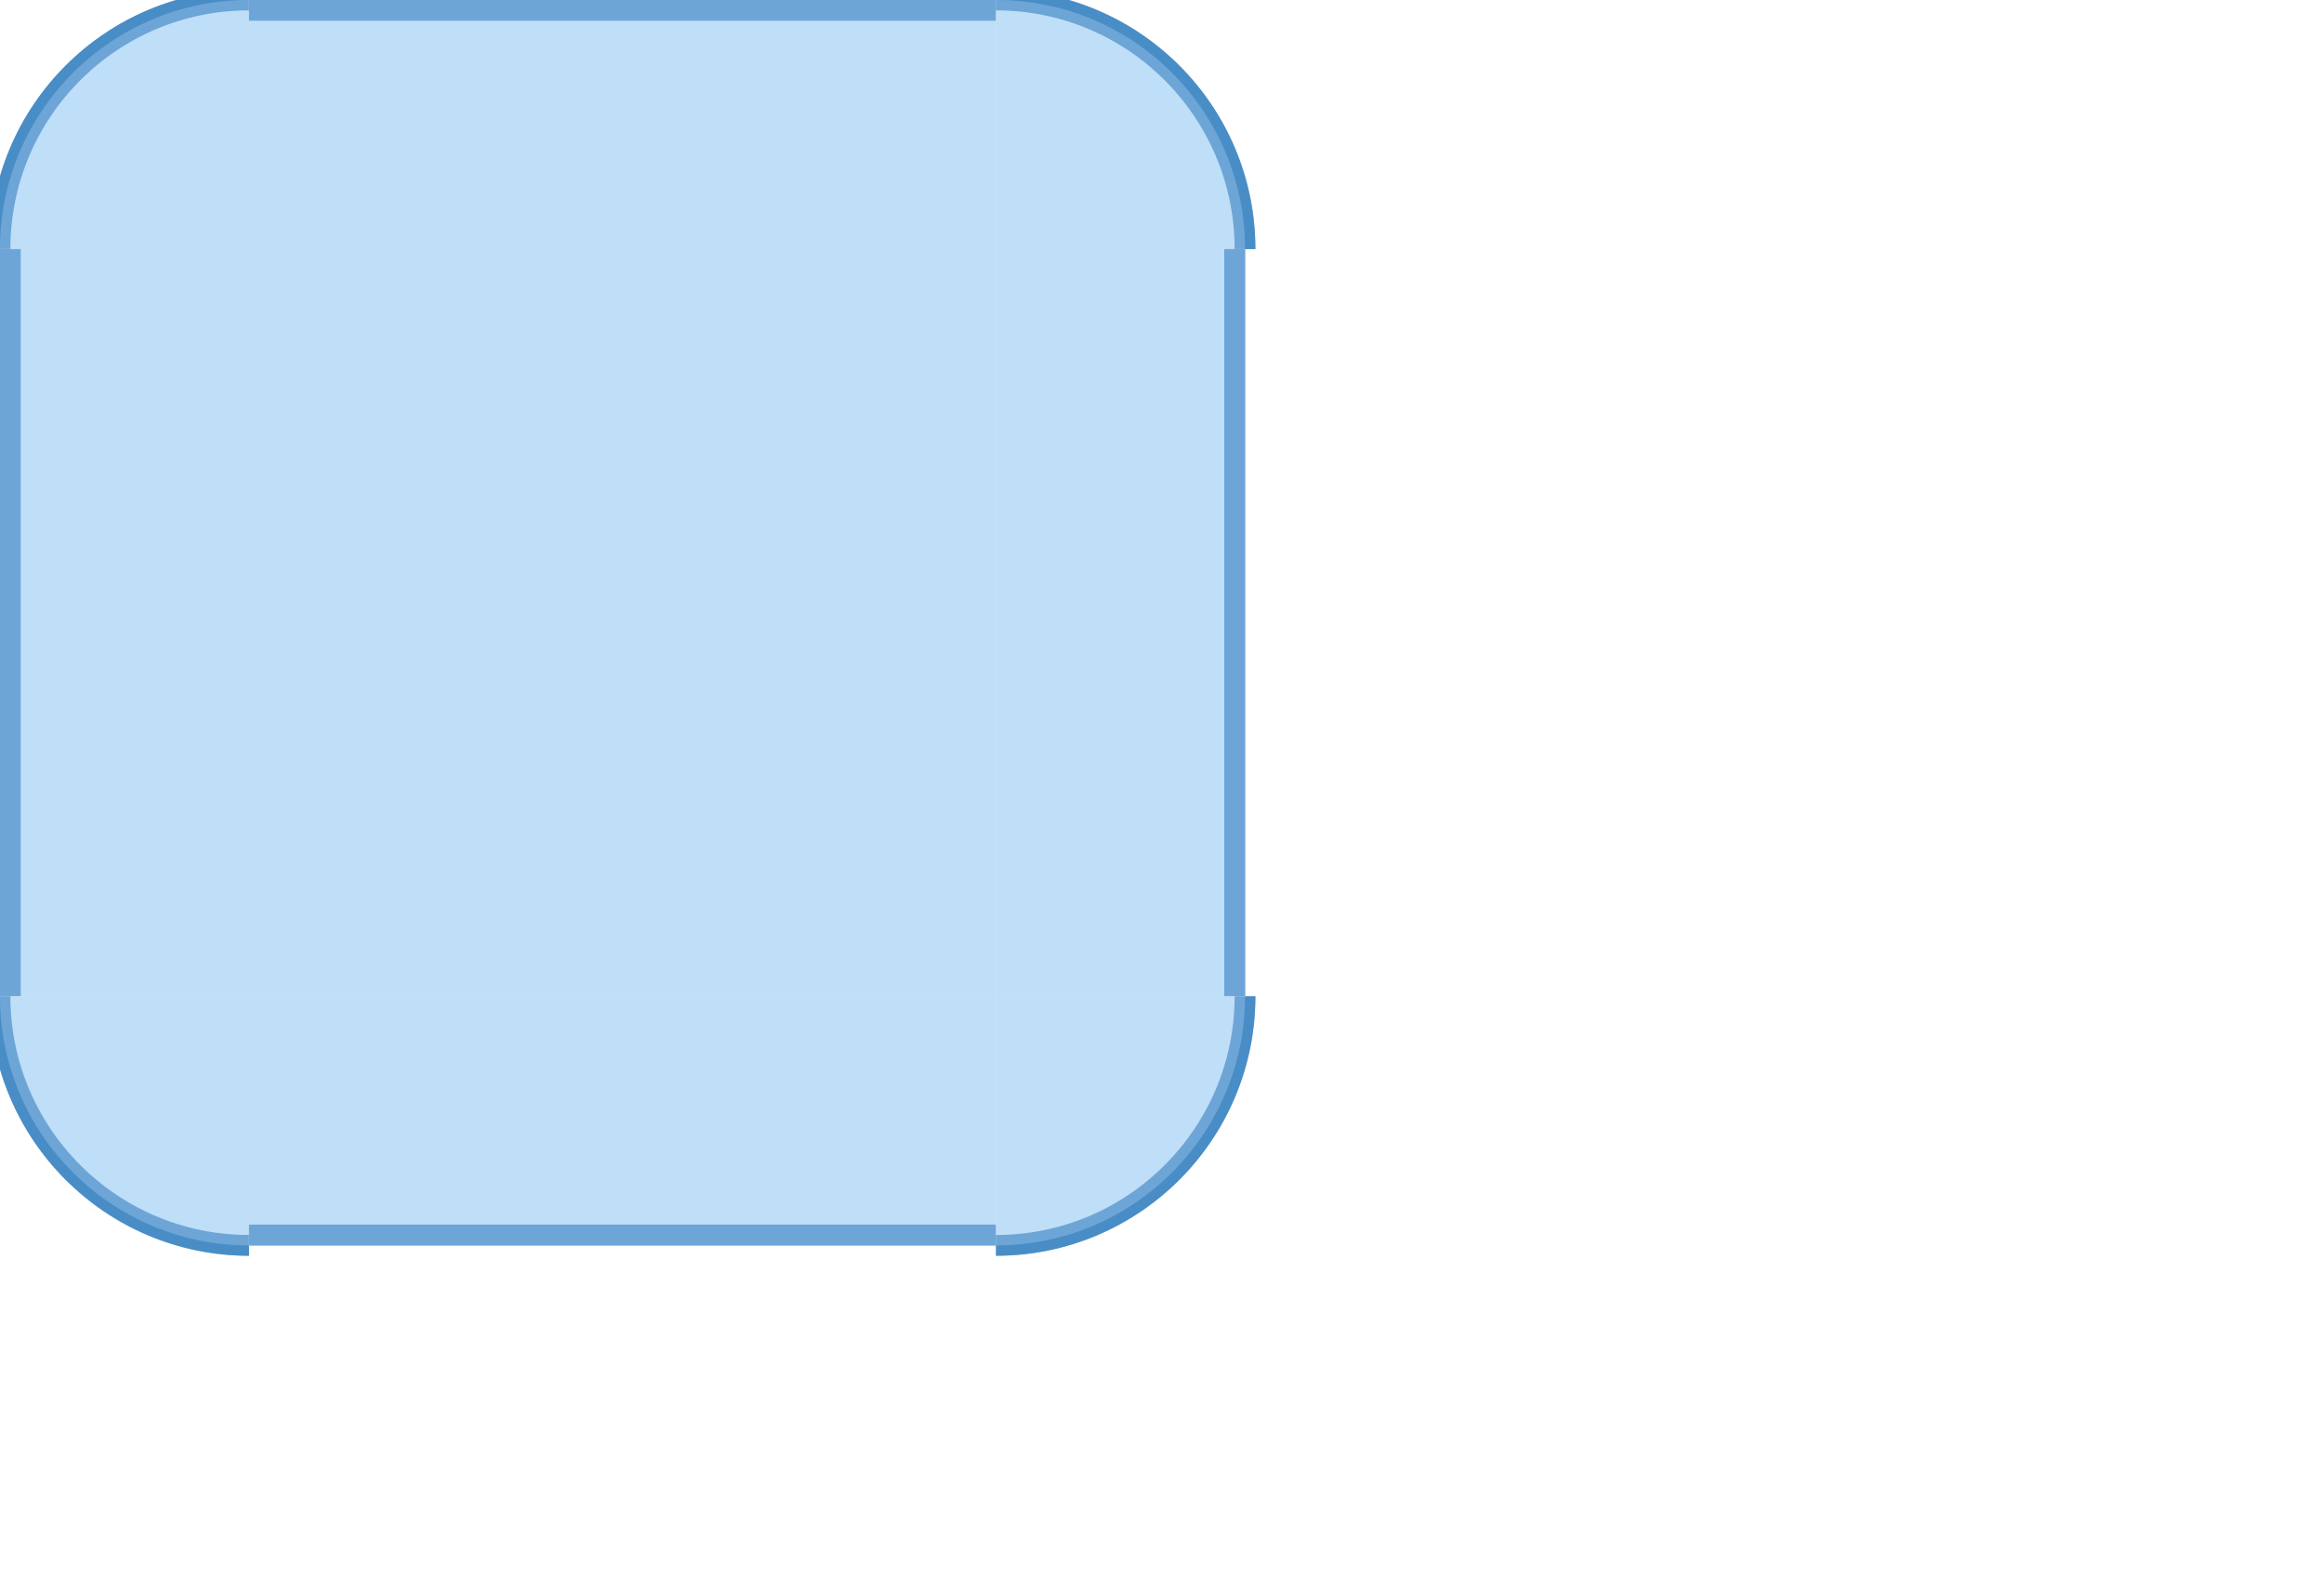
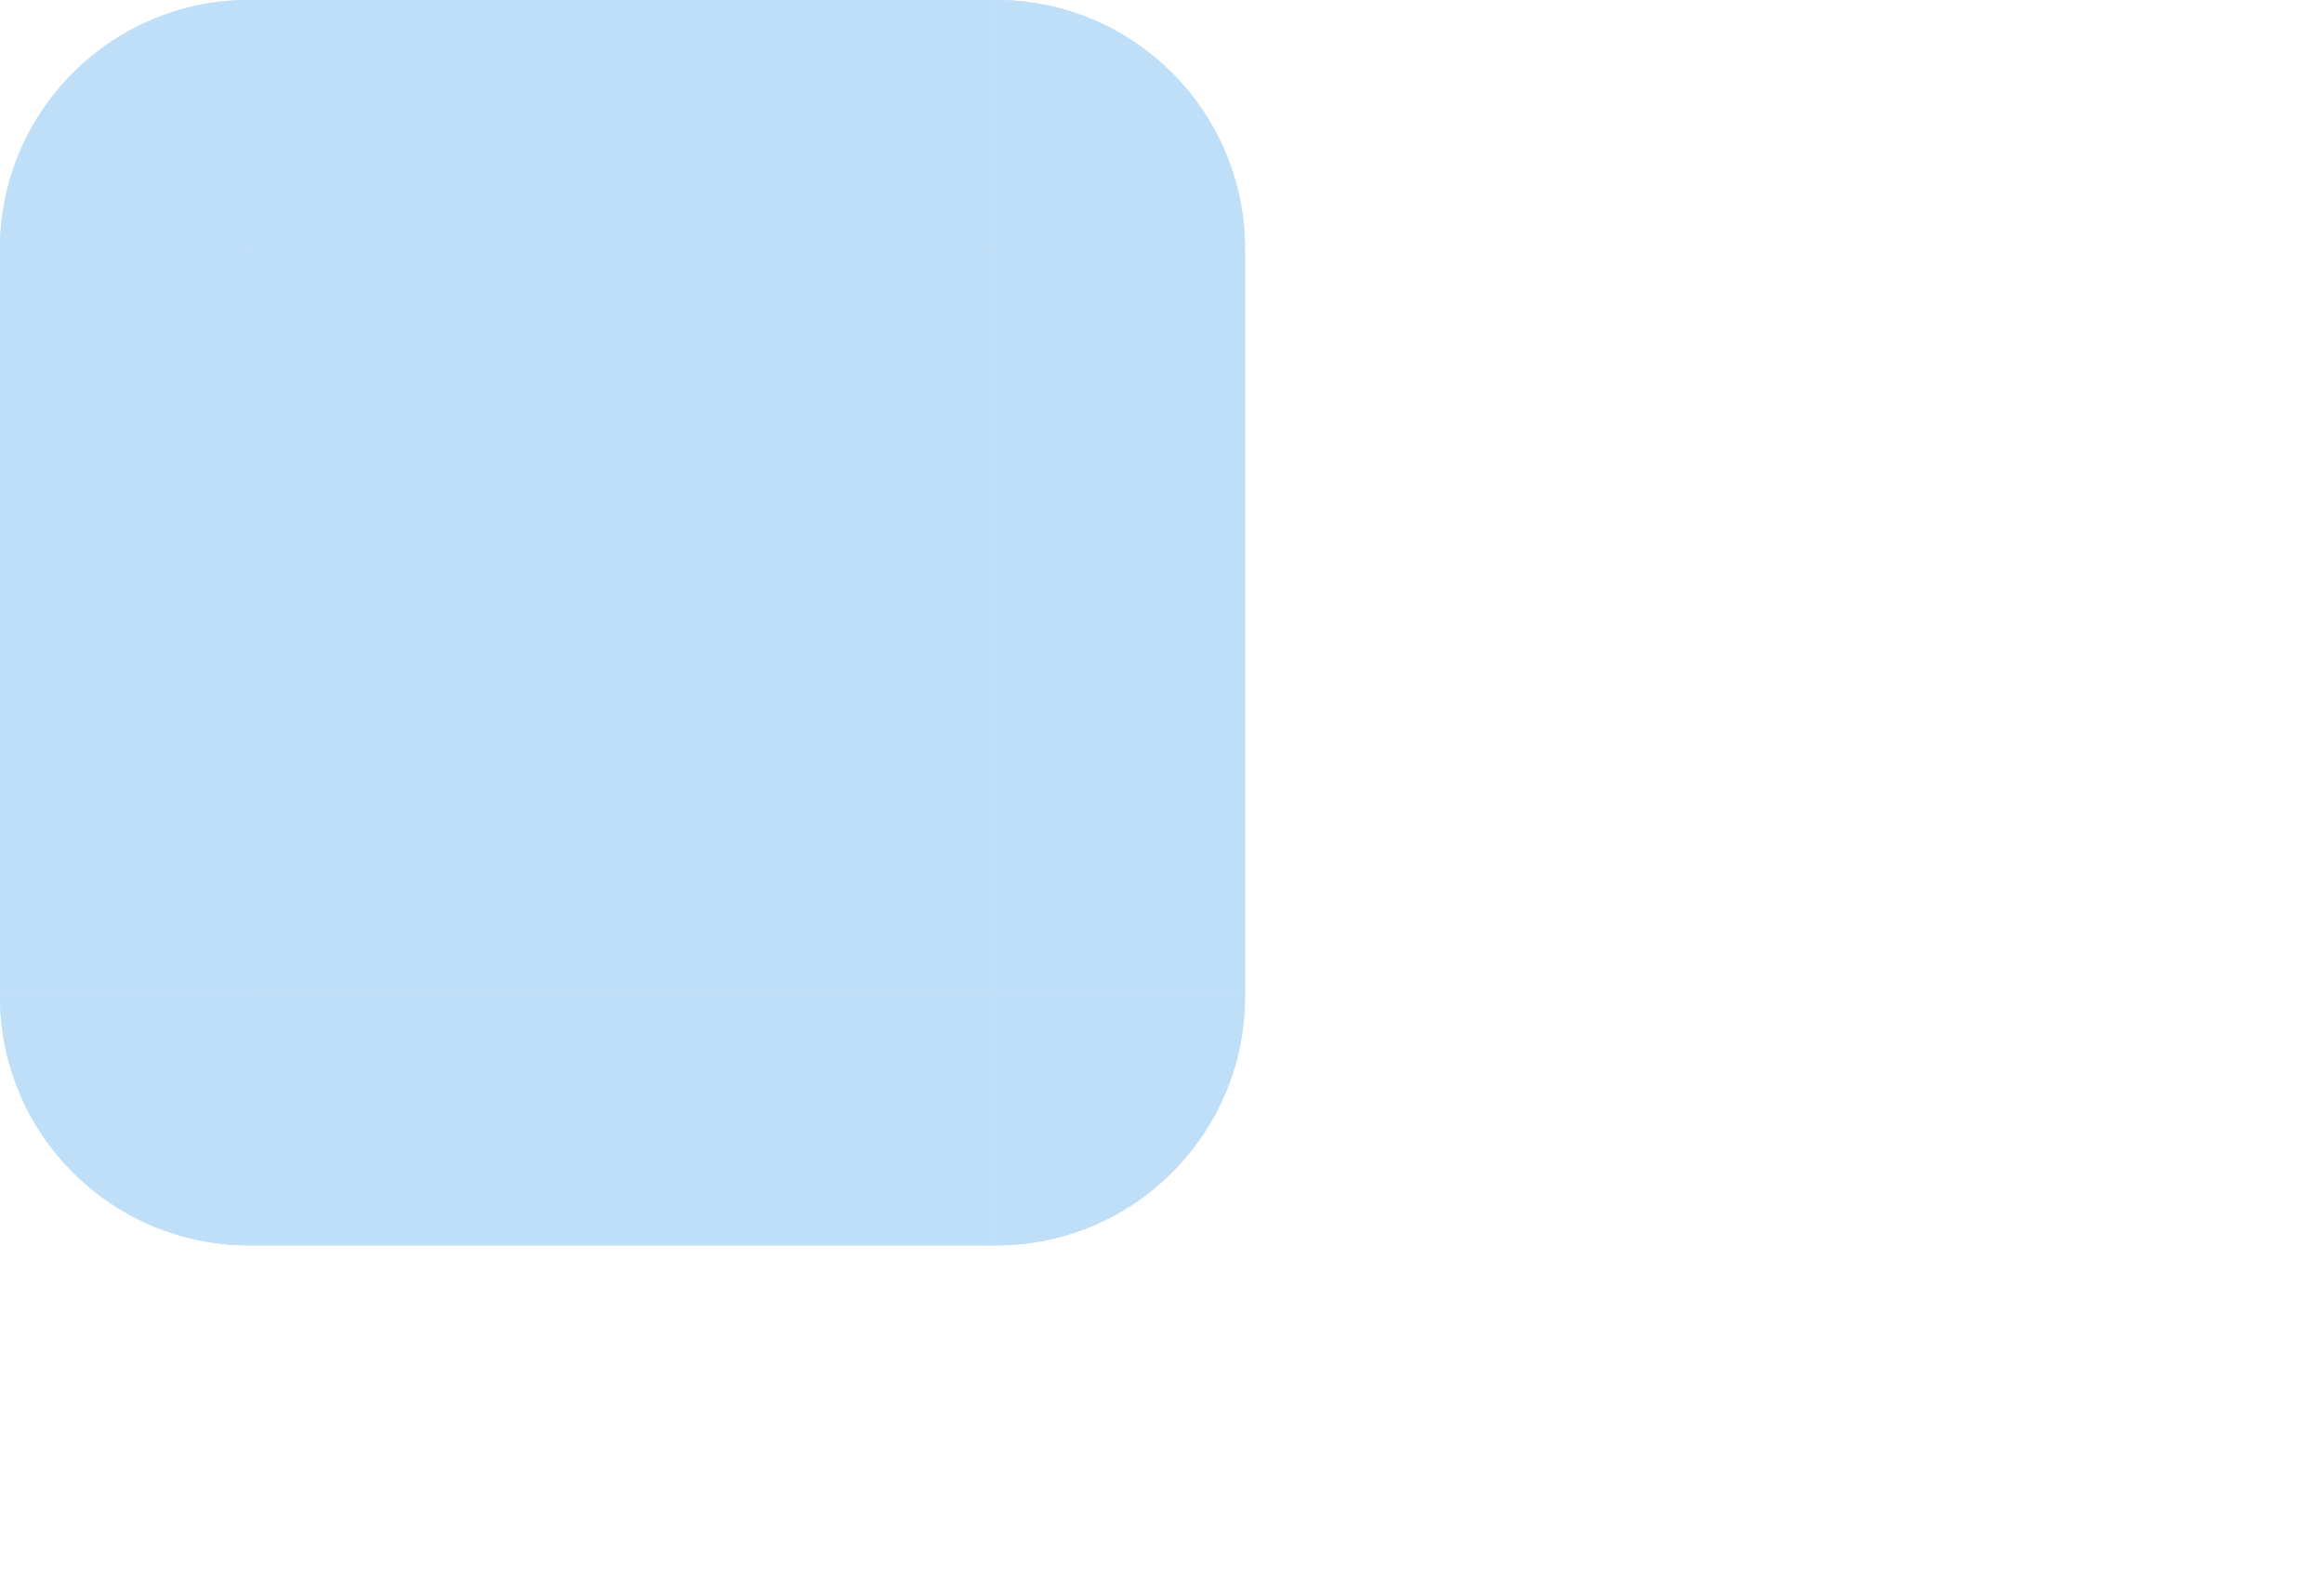
<svg xmlns="http://www.w3.org/2000/svg" width="112" height="76" viewBox="0 0 112 76">
  <g id="normal-topleft">
    <path d="M12 0 V12 H0 C0 5.373 5.373 0 12 0 Z" fill="#F1F6FC" />
-     <path d="M0 12 C0 5.373 5.373 0 12 0" fill="none" stroke="#C4D5E5" stroke-width="1" stroke-opacity=".53" />
  </g>
  <g id="normal-top">
    <rect x="12" y="0" width="36" height="12" fill="#F1F6FC" />
-     <path d="M12 .5 H48" fill="none" stroke="#C4D5E5" stroke-width="1" stroke-opacity=".53" />
  </g>
  <g id="normal-topright">
    <path d="M48 0 C54.627 0 60 5.373 60 12 H48 Z" fill="#F1F6FC" />
-     <path d="M48 0 C54.627 0 60 5.373 60 12" fill="none" stroke="#C4D5E5" stroke-width="1" stroke-opacity=".53" />
  </g>
  <g id="normal-left">
    <rect x="0" y="12" width="12" height="36" fill="#F1F6FC" />
-     <path d="M.5 12 V48" fill="none" stroke="#C4D5E5" stroke-width="1" stroke-opacity=".53" />
  </g>
  <g id="normal-center">
    <rect x="12" y="12" width="36" height="36" fill="#F1F6FC" />
  </g>
  <g id="normal-right">
    <rect x="48" y="12" width="12" height="36" fill="#F1F6FC" />
-     <path d="M59.5 12 V48" fill="none" stroke="#C4D5E5" stroke-width="1" stroke-opacity=".53" />
  </g>
  <g id="normal-bottomleft">
    <path d="M0 48 H12 V60 C5.373 60 0 54.627 0 48 Z" fill="#F1F6FC" />
-     <path d="M0 48 C0 54.627 5.373 60 12 60" fill="none" stroke="#C4D5E5" stroke-width="1" stroke-opacity=".53" />
  </g>
  <g id="normal-bottom">
    <rect x="12" y="48" width="36" height="12" fill="#F1F6FC" />
-     <path d="M12 59.5 H48" fill="none" stroke="#C4D5E5" stroke-width="1" stroke-opacity=".53" />
  </g>
  <g id="normal-bottomright">
    <path d="M48 48 H60 C60 54.627 54.627 60 48 60 Z" fill="#F1F6FC" />
-     <path d="M48 60 C54.627 60 60 54.627 60 48" fill="none" stroke="#C4D5E5" stroke-width="1" stroke-opacity=".53" />
  </g>
  <g id="hover-topleft">
    <path d="M12 0 V12 H0 C0 5.373 5.373 0 12 0 Z" fill="#E3EFFB" />
-     <path d="M0 12 C0 5.373 5.373 0 12 0" fill="none" stroke="#95BAD7" stroke-width="1" stroke-opacity=".53" />
  </g>
  <g id="hover-top">
    <rect x="12" y="0" width="36" height="12" fill="#E3EFFB" />
-     <path d="M12 .5 H48" fill="none" stroke="#95BAD7" stroke-width="1" stroke-opacity=".53" />
  </g>
  <g id="hover-topright">
    <path d="M48 0 C54.627 0 60 5.373 60 12 H48 Z" fill="#E3EFFB" />
-     <path d="M48 0 C54.627 0 60 5.373 60 12" fill="none" stroke="#95BAD7" stroke-width="1" stroke-opacity=".53" />
  </g>
  <g id="hover-left">
    <rect x="0" y="12" width="12" height="36" fill="#E3EFFB" />
-     <path d="M.5 12 V48" fill="none" stroke="#95BAD7" stroke-width="1" stroke-opacity=".53" />
  </g>
  <g id="hover-center">
    <rect x="12" y="12" width="36" height="36" fill="#E3EFFB" />
  </g>
  <g id="hover-right">
    <rect x="48" y="12" width="12" height="36" fill="#E3EFFB" />
-     <path d="M59.5 12 V48" fill="none" stroke="#95BAD7" stroke-width="1" stroke-opacity=".53" />
  </g>
  <g id="hover-bottomleft">
    <path d="M0 48 H12 V60 C5.373 60 0 54.627 0 48 Z" fill="#E3EFFB" />
-     <path d="M0 48 C0 54.627 5.373 60 12 60" fill="none" stroke="#95BAD7" stroke-width="1" stroke-opacity=".53" />
  </g>
  <g id="hover-bottom">
    <rect x="12" y="48" width="36" height="12" fill="#E3EFFB" />
-     <path d="M12 59.5 H48" fill="none" stroke="#95BAD7" stroke-width="1" stroke-opacity=".53" />
  </g>
  <g id="hover-bottomright">
    <path d="M48 48 H60 C60 54.627 54.627 60 48 60 Z" fill="#E3EFFB" />
-     <path d="M48 60 C54.627 60 60 54.627 60 48" fill="none" stroke="#95BAD7" stroke-width="1" stroke-opacity=".53" />
  </g>
  <g id="selected-topleft">
    <path d="M12 0 V12 H0 C0 5.373 5.373 0 12 0 Z" fill="#D2E8FA" />
-     <path d="M0 12 C0 5.373 5.373 0 12 0" fill="none" stroke="#3589CA" stroke-width="1" stroke-opacity=".53" />
  </g>
  <g id="selected-top">
    <rect x="12" y="0" width="36" height="12" fill="#D2E8FA" />
-     <path d="M12 .5 H48" fill="none" stroke="#3589CA" stroke-width="1" stroke-opacity=".53" />
  </g>
  <g id="selected-topright">
    <path d="M48 0 C54.627 0 60 5.373 60 12 H48 Z" fill="#D2E8FA" />
-     <path d="M48 0 C54.627 0 60 5.373 60 12" fill="none" stroke="#3589CA" stroke-width="1" stroke-opacity=".53" />
  </g>
  <g id="selected-left">
    <rect x="0" y="12" width="12" height="36" fill="#D2E8FA" />
-     <path d="M.5 12 V48" fill="none" stroke="#3589CA" stroke-width="1" stroke-opacity=".53" />
  </g>
  <g id="selected-center">
    <rect x="12" y="12" width="36" height="36" fill="#D2E8FA" />
  </g>
  <g id="selected-right">
    <rect x="48" y="12" width="12" height="36" fill="#D2E8FA" />
-     <path d="M59.5 12 V48" fill="none" stroke="#3589CA" stroke-width="1" stroke-opacity=".53" />
  </g>
  <g id="selected-bottomleft">
    <path d="M0 48 H12 V60 C5.373 60 0 54.627 0 48 Z" fill="#D2E8FA" />
-     <path d="M0 48 C0 54.627 5.373 60 12 60" fill="none" stroke="#3589CA" stroke-width="1" stroke-opacity=".53" />
  </g>
  <g id="selected-bottom">
    <rect x="12" y="48" width="36" height="12" fill="#D2E8FA" />
-     <path d="M12 59.5 H48" fill="none" stroke="#3589CA" stroke-width="1" stroke-opacity=".53" />
  </g>
  <g id="selected-bottomright">
    <path d="M48 48 H60 C60 54.627 54.627 60 48 60 Z" fill="#D2E8FA" />
-     <path d="M48 60 C54.627 60 60 54.627 60 48" fill="none" stroke="#3589CA" stroke-width="1" stroke-opacity=".53" />
  </g>
  <g id="selected+hover-topleft">
    <path d="M12 0 V12 H0 C0 5.373 5.373 0 12 0 Z" fill="#BFDEF8" />
-     <path d="M0 12 C0 5.373 5.373 0 12 0" fill="none" stroke="#2573BA" stroke-width="1" stroke-opacity=".53" />
  </g>
  <g id="selected+hover-top">
    <rect x="12" y="0" width="36" height="12" fill="#BFDEF8" />
-     <path d="M12 .5 H48" fill="none" stroke="#2573BA" stroke-width="1" stroke-opacity=".53" />
  </g>
  <g id="selected+hover-topright">
    <path d="M48 0 C54.627 0 60 5.373 60 12 H48 Z" fill="#BFDEF8" />
-     <path d="M48 0 C54.627 0 60 5.373 60 12" fill="none" stroke="#2573BA" stroke-width="1" stroke-opacity=".53" />
  </g>
  <g id="selected+hover-left">
    <rect x="0" y="12" width="12" height="36" fill="#BFDEF8" />
-     <path d="M.5 12 V48" fill="none" stroke="#2573BA" stroke-width="1" stroke-opacity=".53" />
  </g>
  <g id="selected+hover-center">
    <rect x="12" y="12" width="36" height="36" fill="#BFDEF8" />
  </g>
  <g id="selected+hover-right">
    <rect x="48" y="12" width="12" height="36" fill="#BFDEF8" />
-     <path d="M59.5 12 V48" fill="none" stroke="#2573BA" stroke-width="1" stroke-opacity=".53" />
  </g>
  <g id="selected+hover-bottomleft">
    <path d="M0 48 H12 V60 C5.373 60 0 54.627 0 48 Z" fill="#BFDEF8" />
-     <path d="M0 48 C0 54.627 5.373 60 12 60" fill="none" stroke="#2573BA" stroke-width="1" stroke-opacity=".53" />
  </g>
  <g id="selected+hover-bottom">
    <rect x="12" y="48" width="36" height="12" fill="#BFDEF8" />
-     <path d="M12 59.5 H48" fill="none" stroke="#2573BA" stroke-width="1" stroke-opacity=".53" />
  </g>
  <g id="selected+hover-bottomright">
    <path d="M48 48 H60 C60 54.627 54.627 60 48 60 Z" fill="#BFDEF8" />
-     <path d="M48 60 C54.627 60 60 54.627 60 48" fill="none" stroke="#2573BA" stroke-width="1" stroke-opacity=".53" />
  </g>
  <rect id="hint-top-margin" x="72" y="4" width="2" height="10" fill="#000" fill-opacity="0" />
  <rect id="hint-right-margin" x="76" y="4" width="10" height="2" fill="#000" fill-opacity="0" />
  <rect id="hint-bottom-margin" x="88" y="4" width="2" height="10" fill="#000" fill-opacity="0" />
  <rect id="hint-left-margin" x="92" y="4" width="10" height="2" fill="#000" fill-opacity="0" />
</svg>
